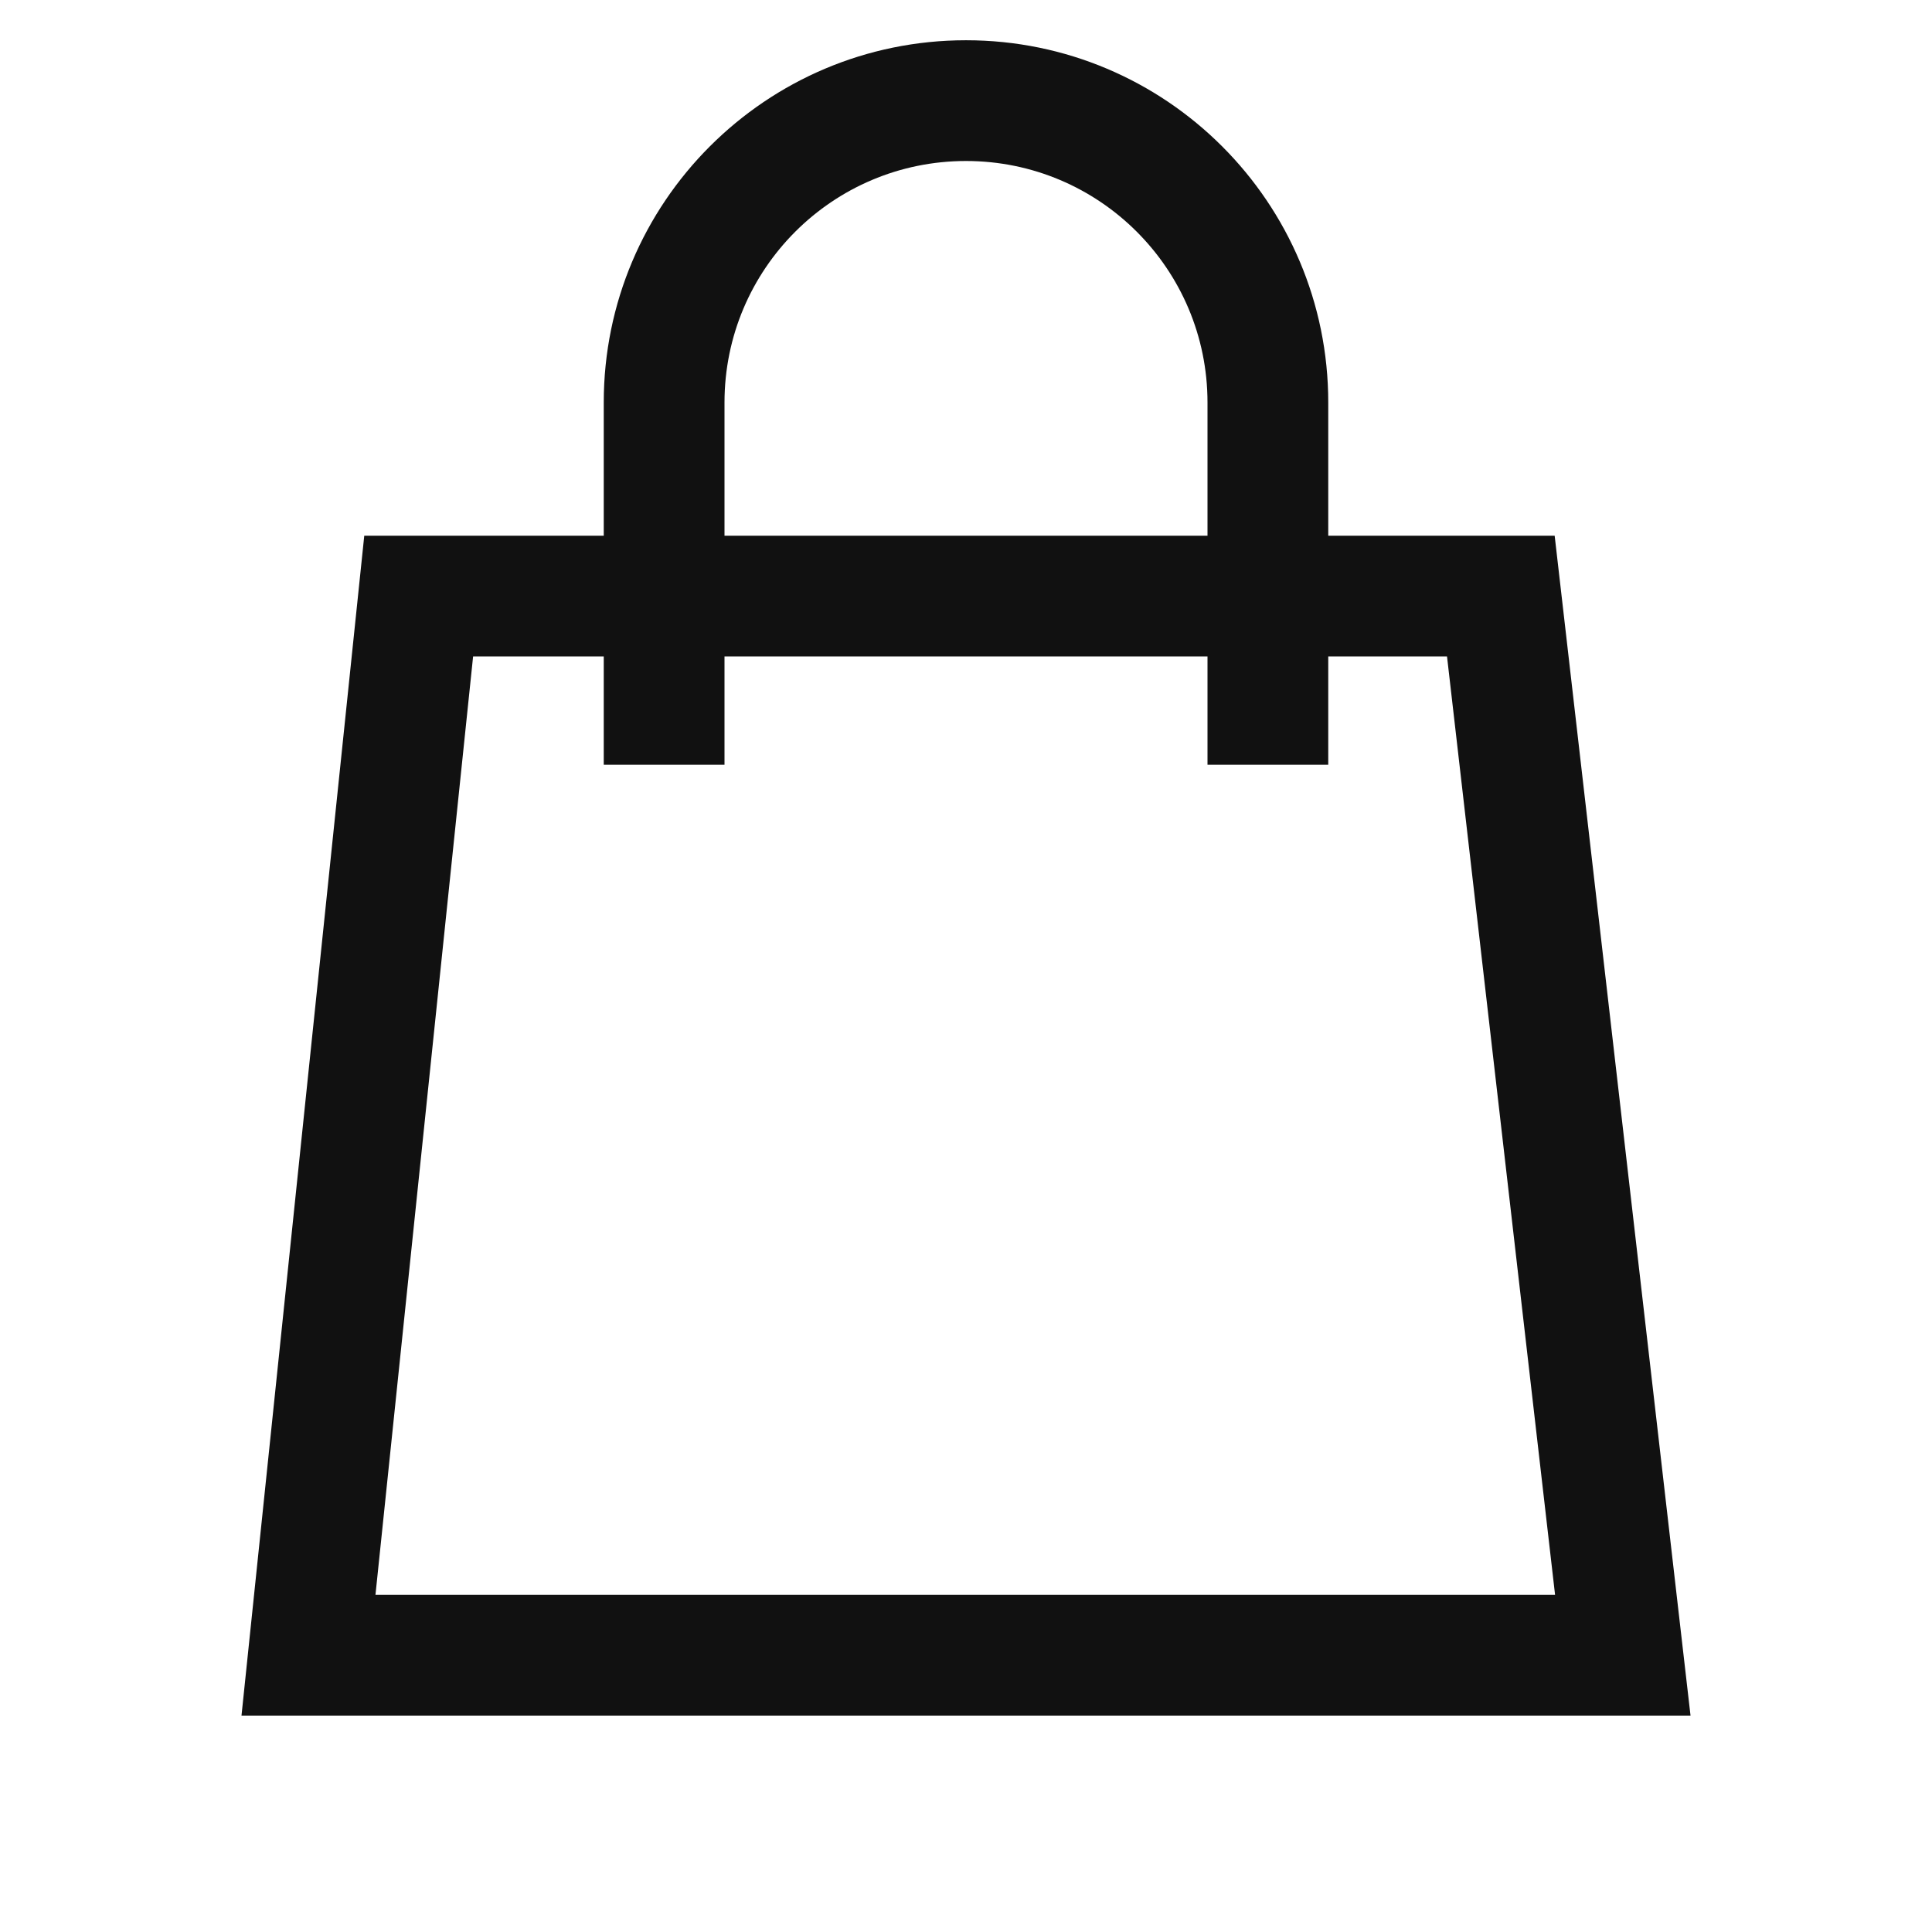
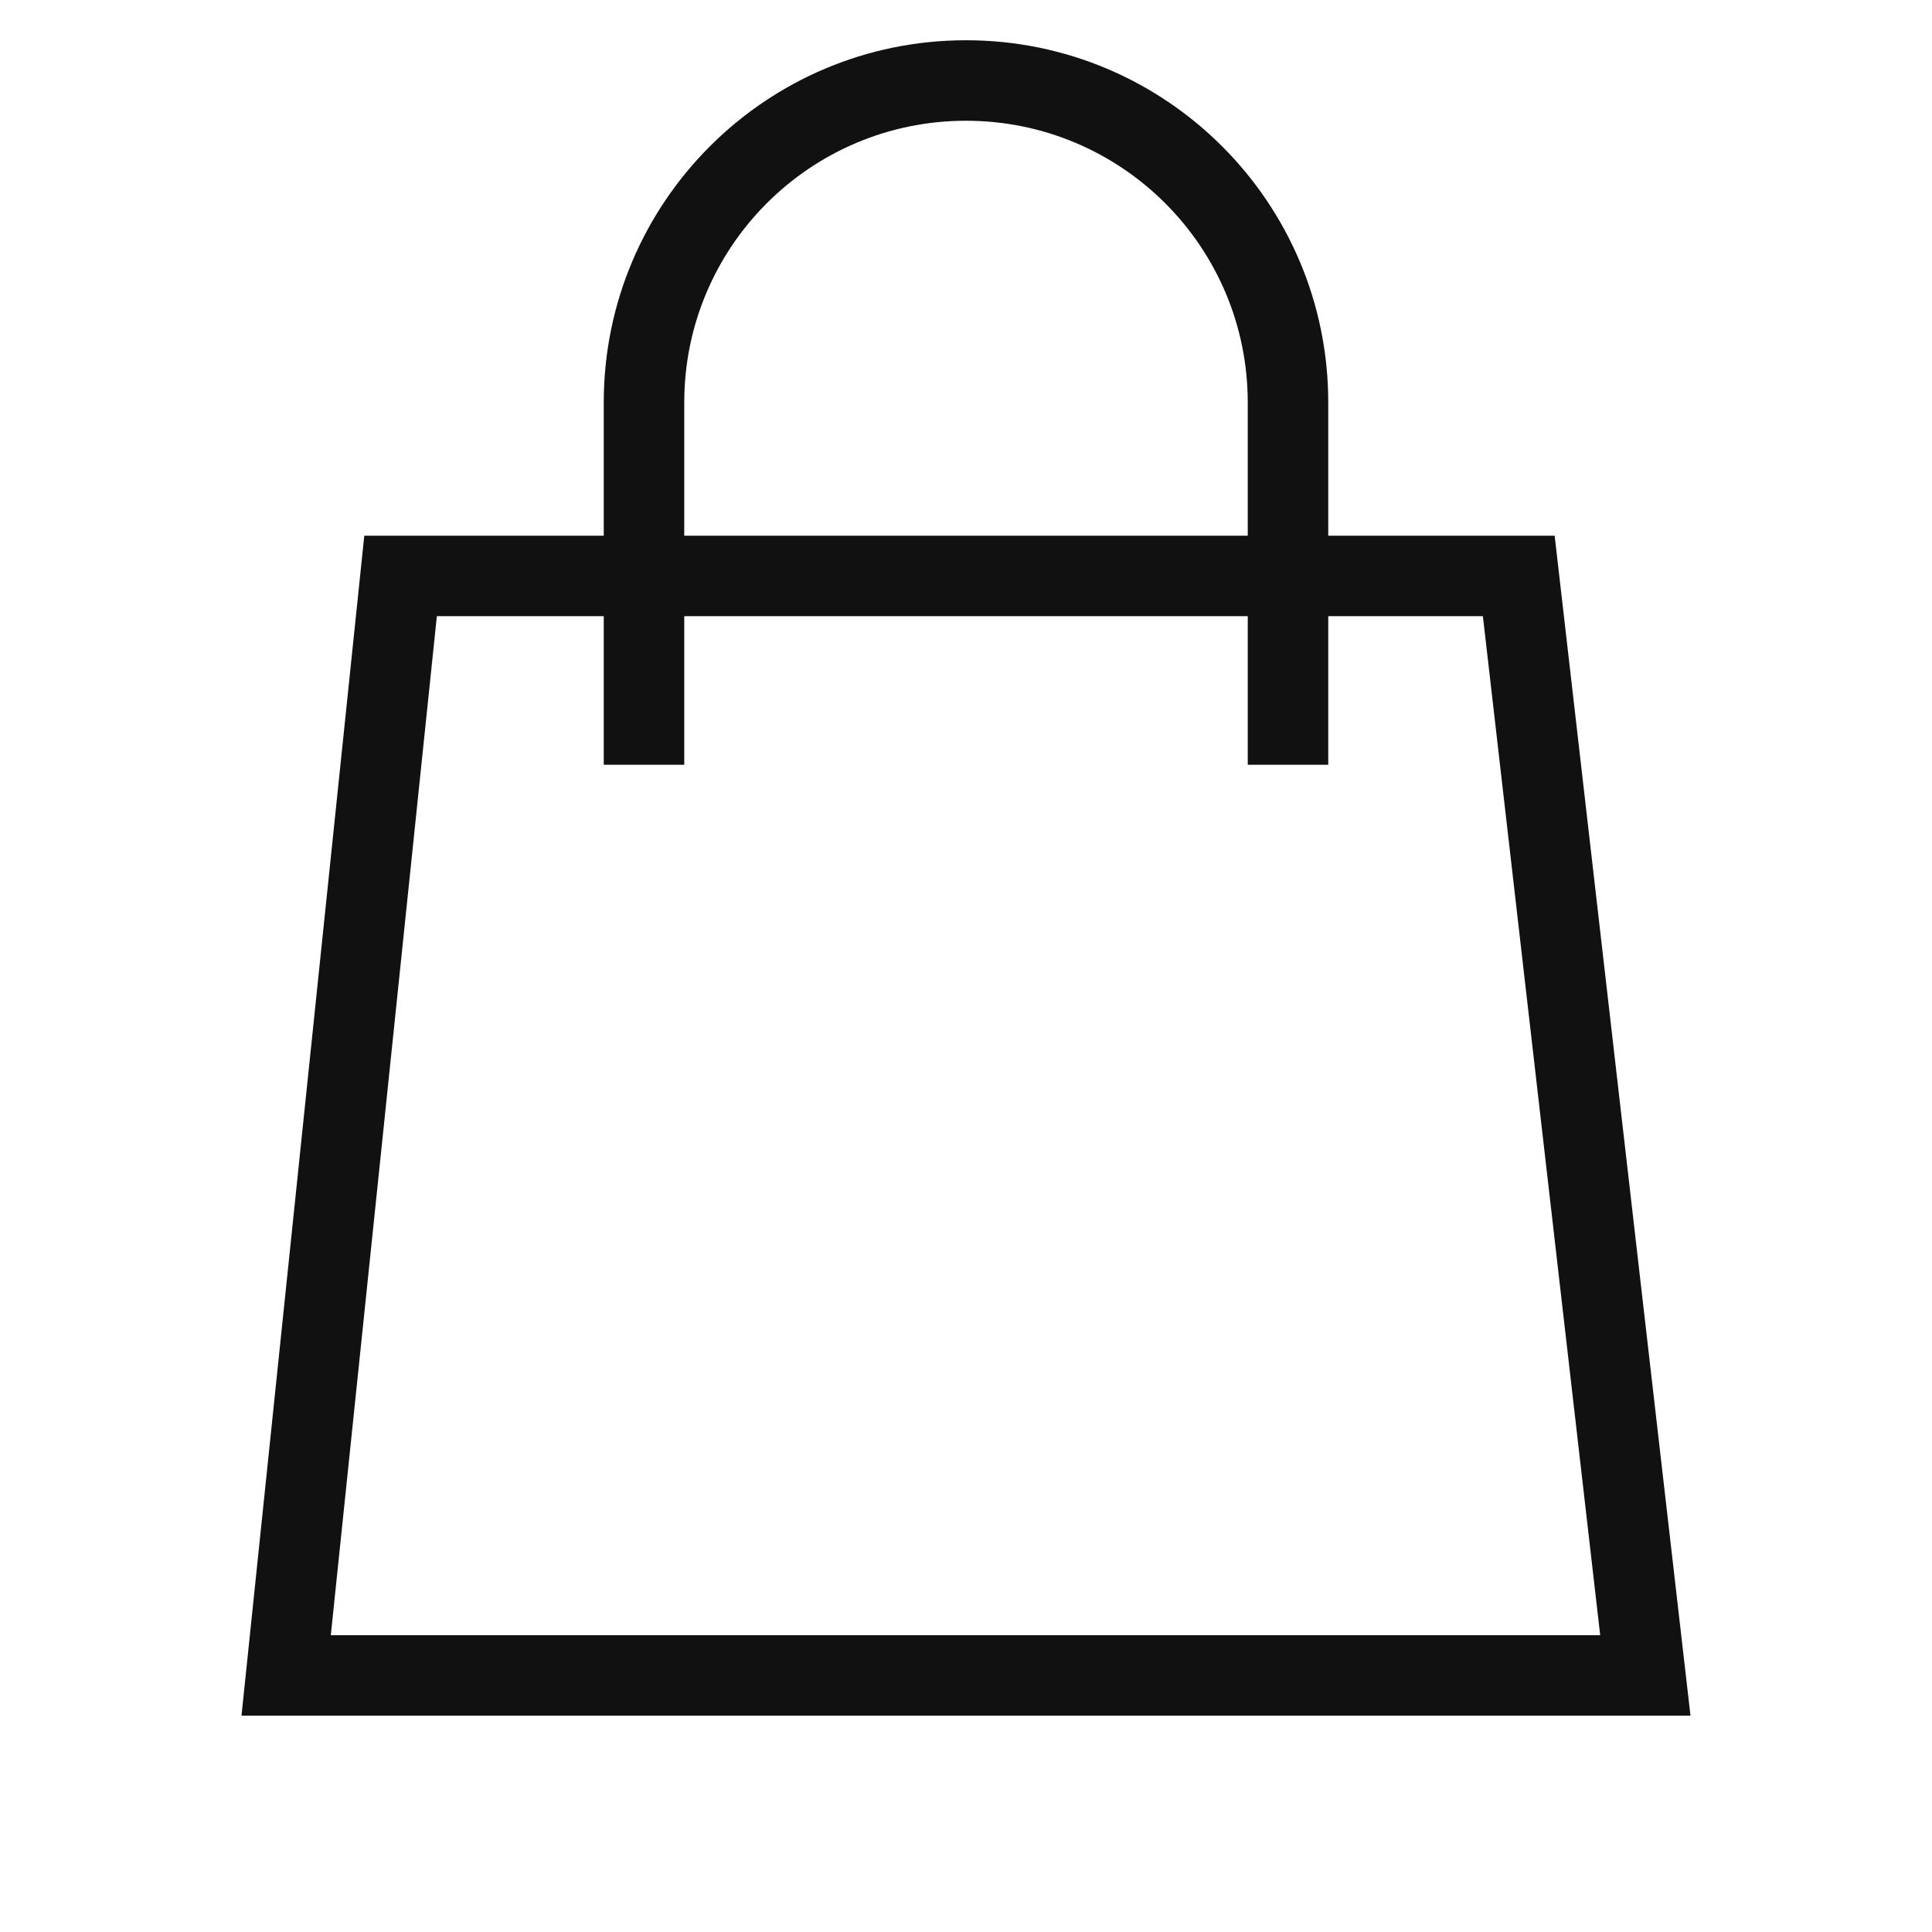
- <svg xmlns="http://www.w3.org/2000/svg" width="24" height="24" viewBox="0 0 24 24" fill="none">
-   <path d="M3.832 20.562L5.201 7.405H18.644L20.159 20.562H3.832Z" stroke="#111111" stroke-width="1.5" />
-   <path fill-rule="evenodd" clip-rule="evenodd" d="M15 9.5V5C15 3.343 13.657 2 12 2C10.343 2 9 3.343 9 5V9.5H7.5V5C7.5 2.515 9.515 0.5 12 0.5C14.485 0.5 16.5 2.515 16.5 5V9.5H15Z" fill="#111111" />
+ <svg xmlns="http://www.w3.org/2000/svg" width="72" height="72" viewBox="0 0 72 72" fill="none">
+   <path d="M10.664 62.438L14.928 21.464H56.6L61.317 62.438H10.664Z" stroke="#111111" stroke-width="3" />
+   <path fill-rule="evenodd" clip-rule="evenodd" d="M46.5 28.5V15C46.5 9.201 41.799 4.5 36 4.5C30.201 4.5 25.5 9.201 25.5 15V28.5H22.5V15C22.5 7.544 28.544 1.5 36 1.5C43.456 1.5 49.5 7.544 49.5 15V28.5H46.5Z" fill="#111111" />
</svg>
